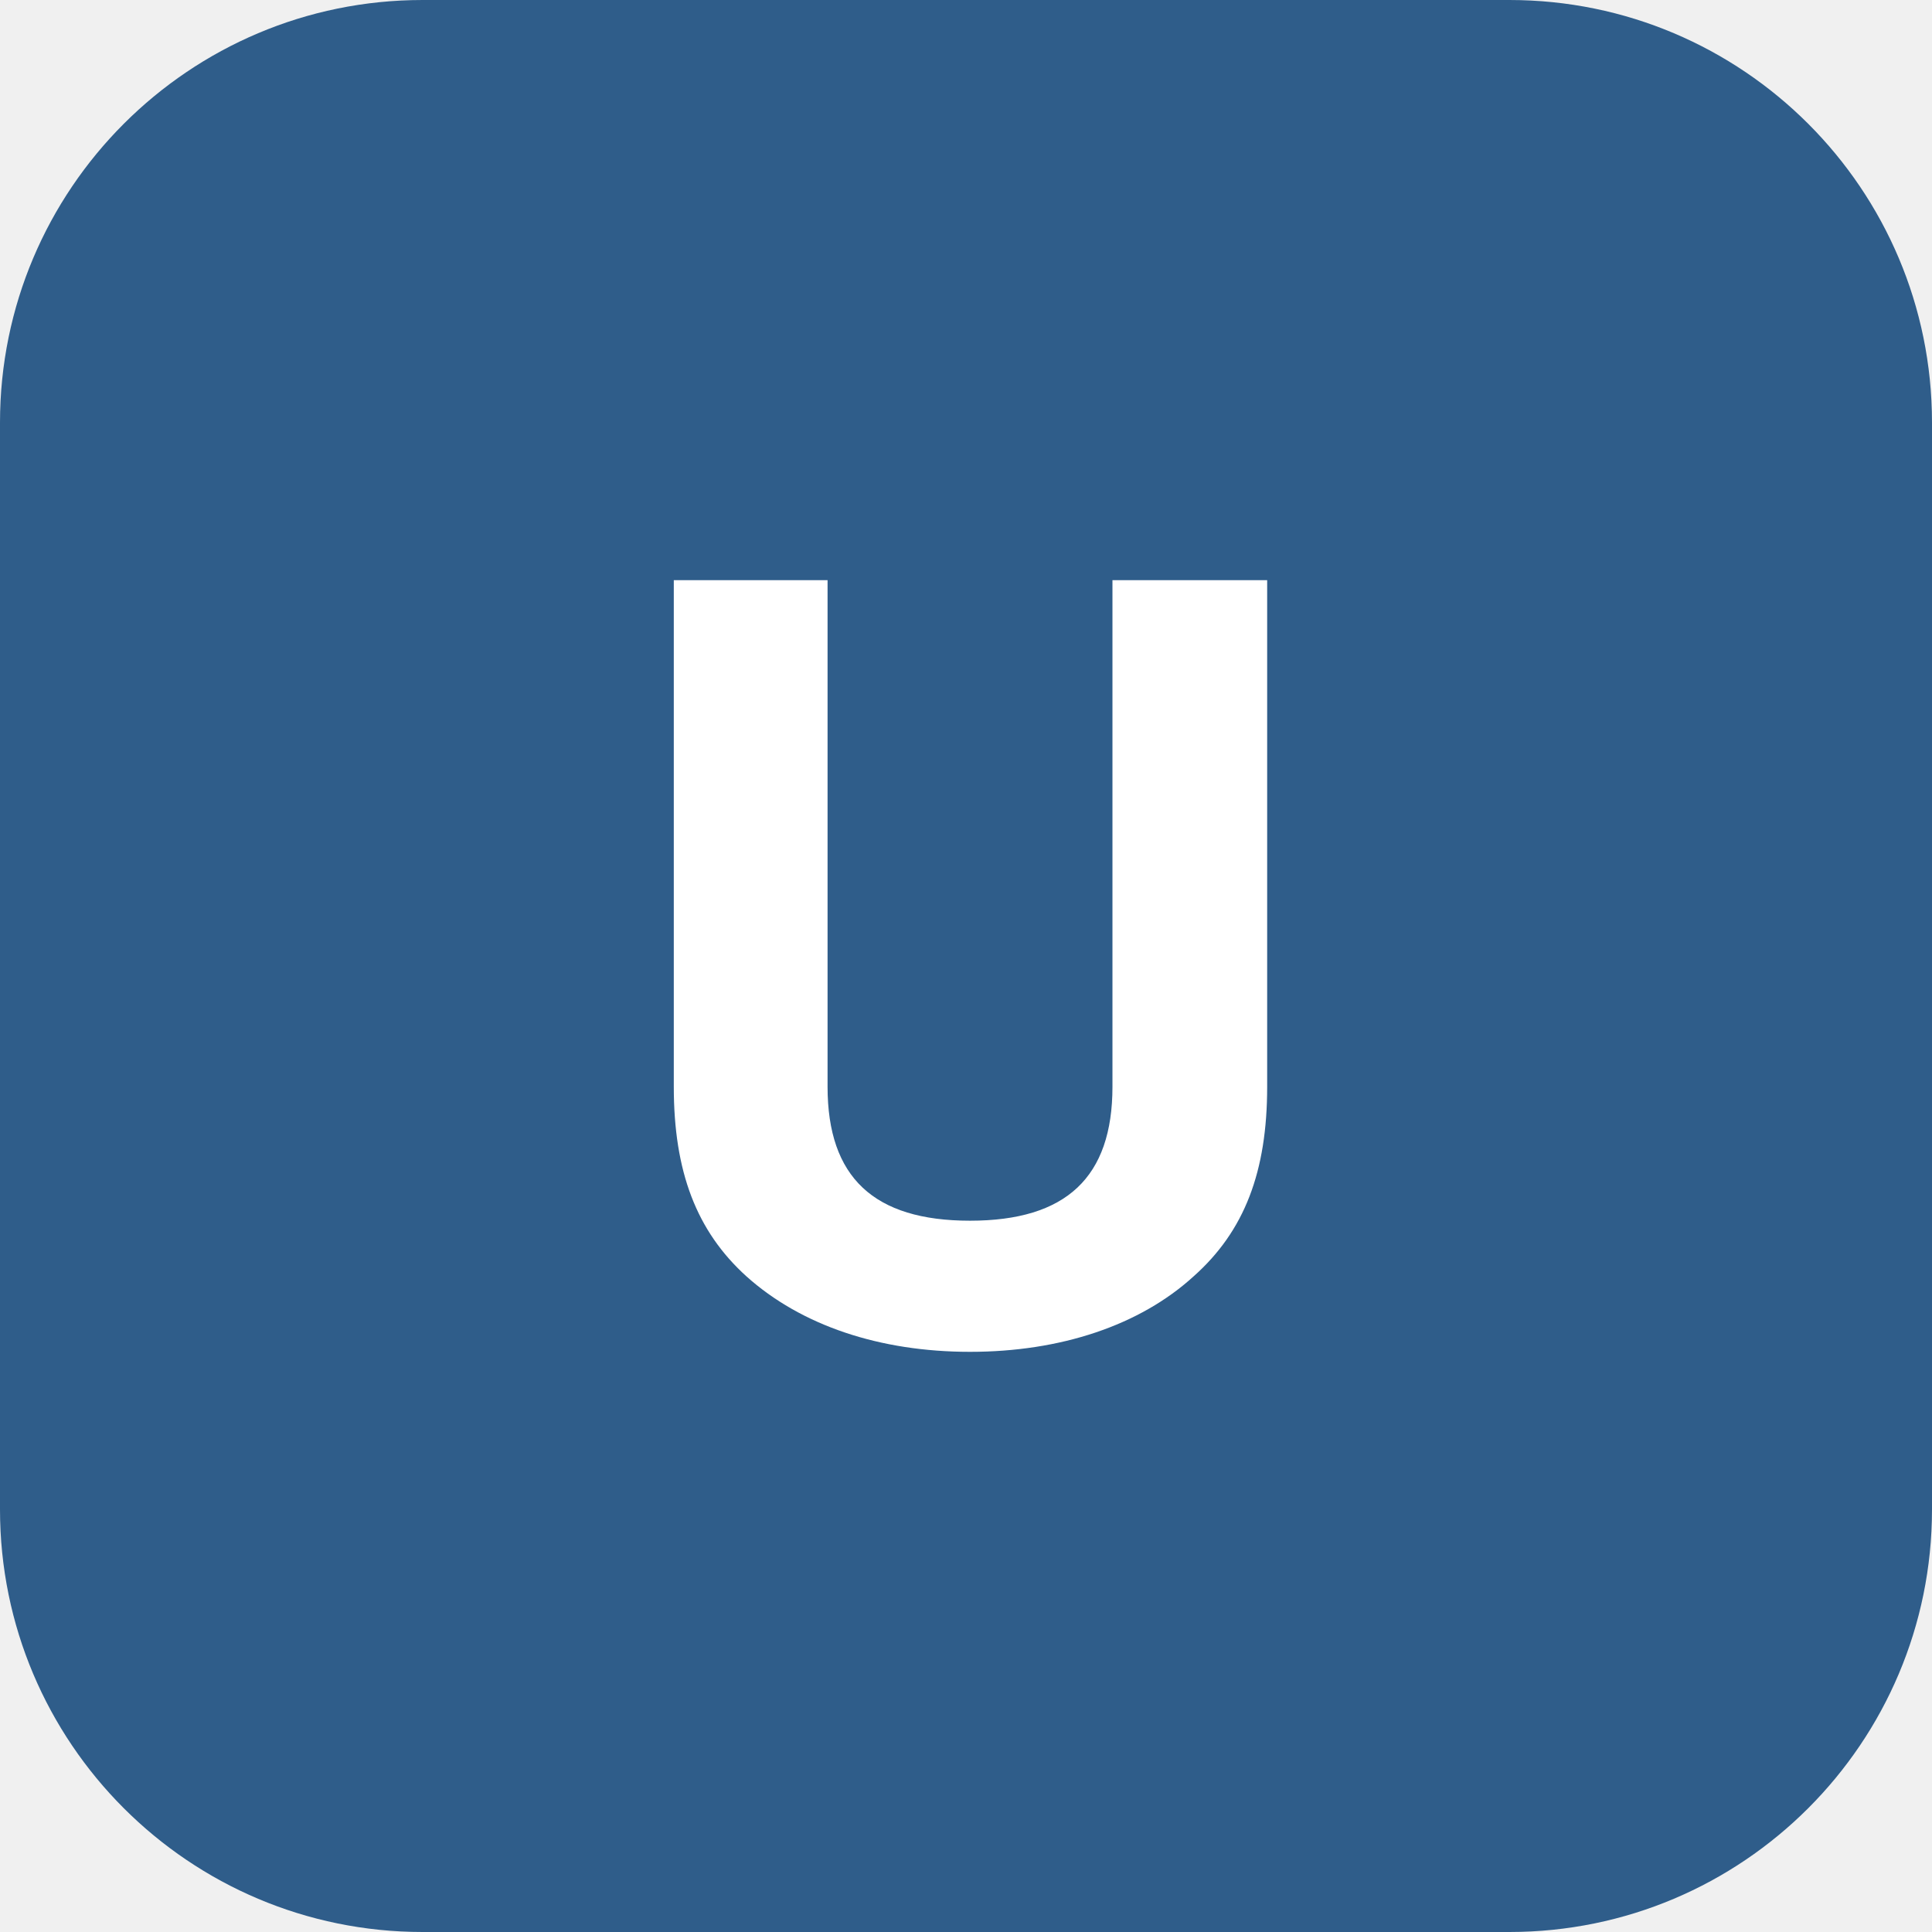
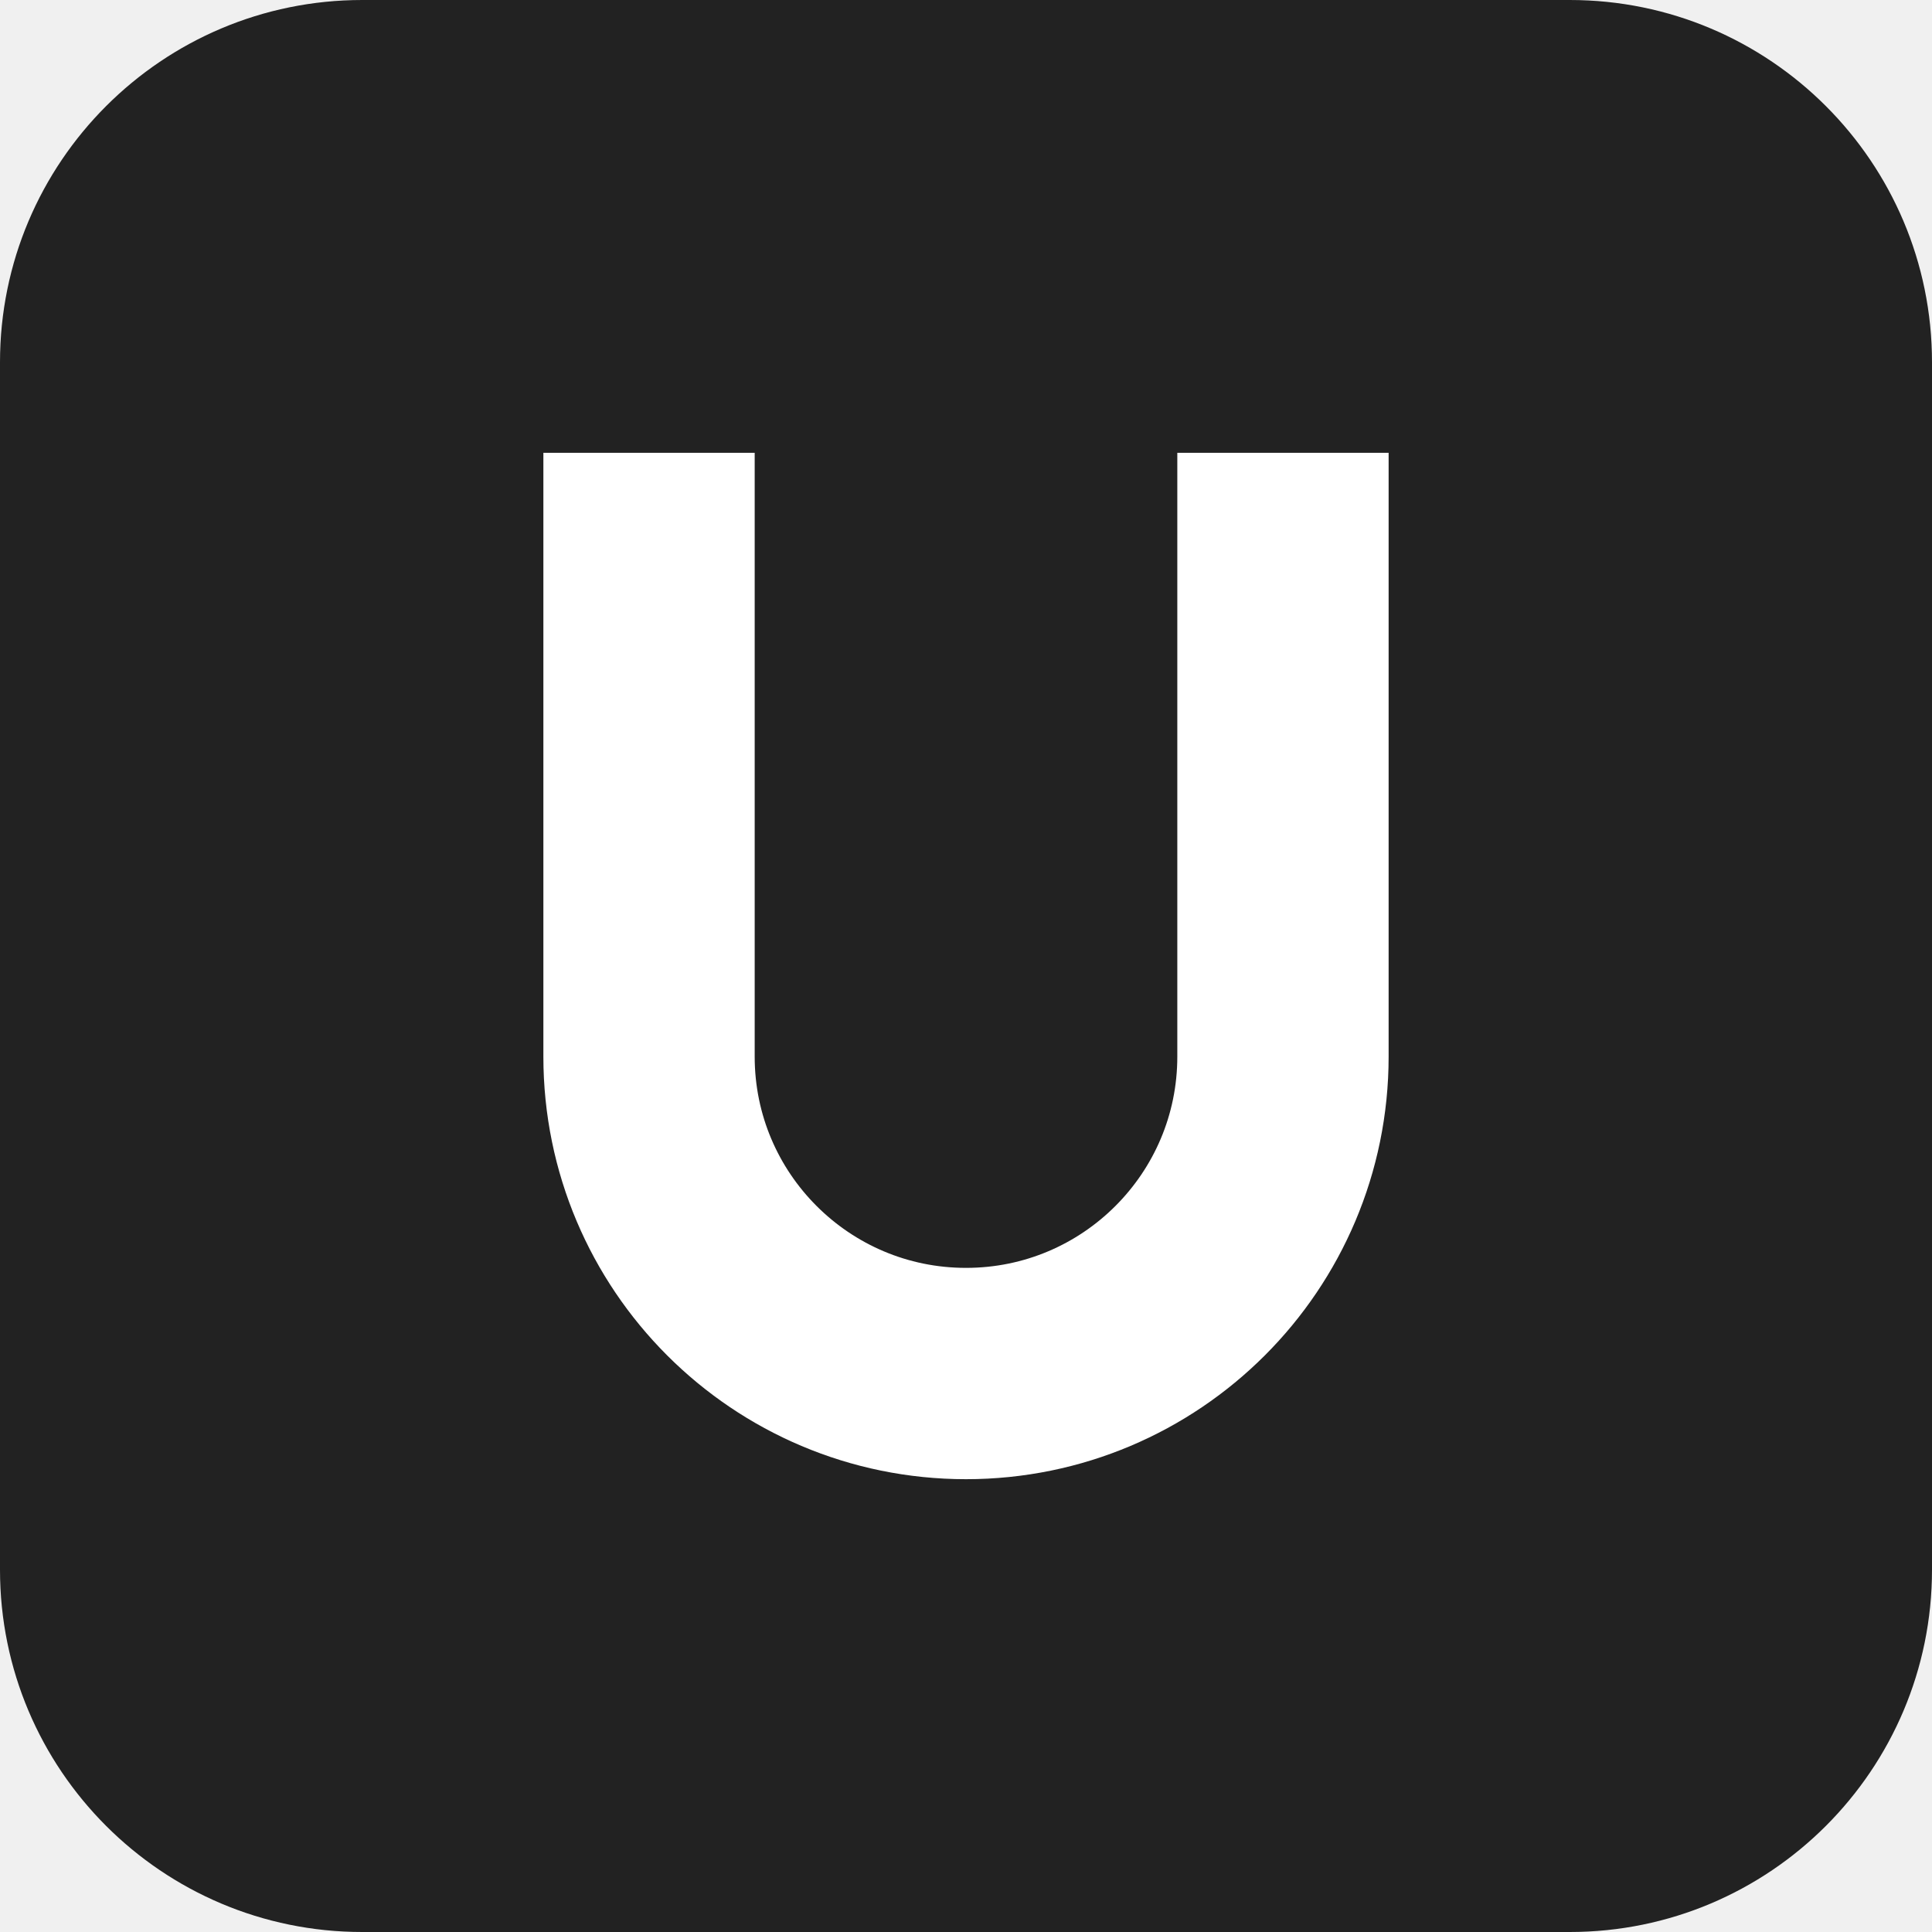
<svg xmlns="http://www.w3.org/2000/svg" viewBox="0 0 32 32">
  <style>
- 		rect { fill: #2f5d8a; }
- 		@media (prefers-color-scheme: dark) { rect { fill: #8db4dc; } }
+ 		rect { fill: #222222; }
+ 		path { stroke: #ffffff; }
+ 		@media (prefers-color-scheme: dark) {
+ 			rect { fill: #ffffff; }
+ 			path { stroke: #222222; }
+ 		}
	</style>
-   <rect width="32" height="32" rx="7" />
-   <text x="16" y="22" text-anchor="middle" font-family="-apple-system, Helvetica, Arial, sans-serif" font-size="17" font-weight="600" fill="#fff">U</text>
+   <rect width="32" height="32" rx="6" />
+   <path d="M10.75 7.5v10a5.25 5.25 0 0 0 10.5 0v-10" fill="none" stroke-width="3.5" />
</svg>
